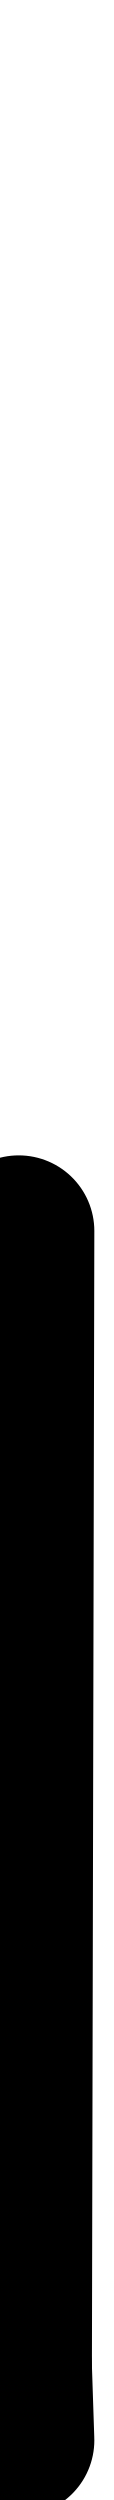
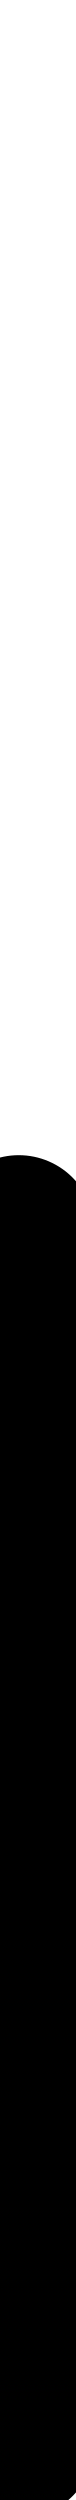
- <svg xmlns="http://www.w3.org/2000/svg" version="1.1" width="0.794mm" height="17.461mm" viewBox="-0.031 -0.031 0.188 4.125">
+ <svg xmlns="http://www.w3.org/2000/svg" version="1.1" width="0.529mm" height="17.461mm" viewBox="-0.031 -0.031 0.125 4.125">
  <defs vector-effect="non-scaling-stroke" />
  <g>
    <g id="cell-L_TYrabWq8TaldIf-uPL-6" layer="Symbol">
      <path d="M0 4L-0.004 3.879" fill="none" stroke="rgb(0, 0, 0)" stroke-miterlimit="10" pointer-events="stroke" stroke-width="0.25" stroke-linecap="round" stroke-linejoin="round" />
    </g>
    <g id="cell-L_TYrabWq8TaldIf-uPL-5" layer="Symbol">
      <path d="M-0.004 3.879L0 2" fill="none" stroke="rgb(0, 0, 0)" stroke-miterlimit="10" pointer-events="stroke" stroke-width="0.25" stroke-linecap="round" stroke-linejoin="round" />
    </g>
  </g>
</svg>
